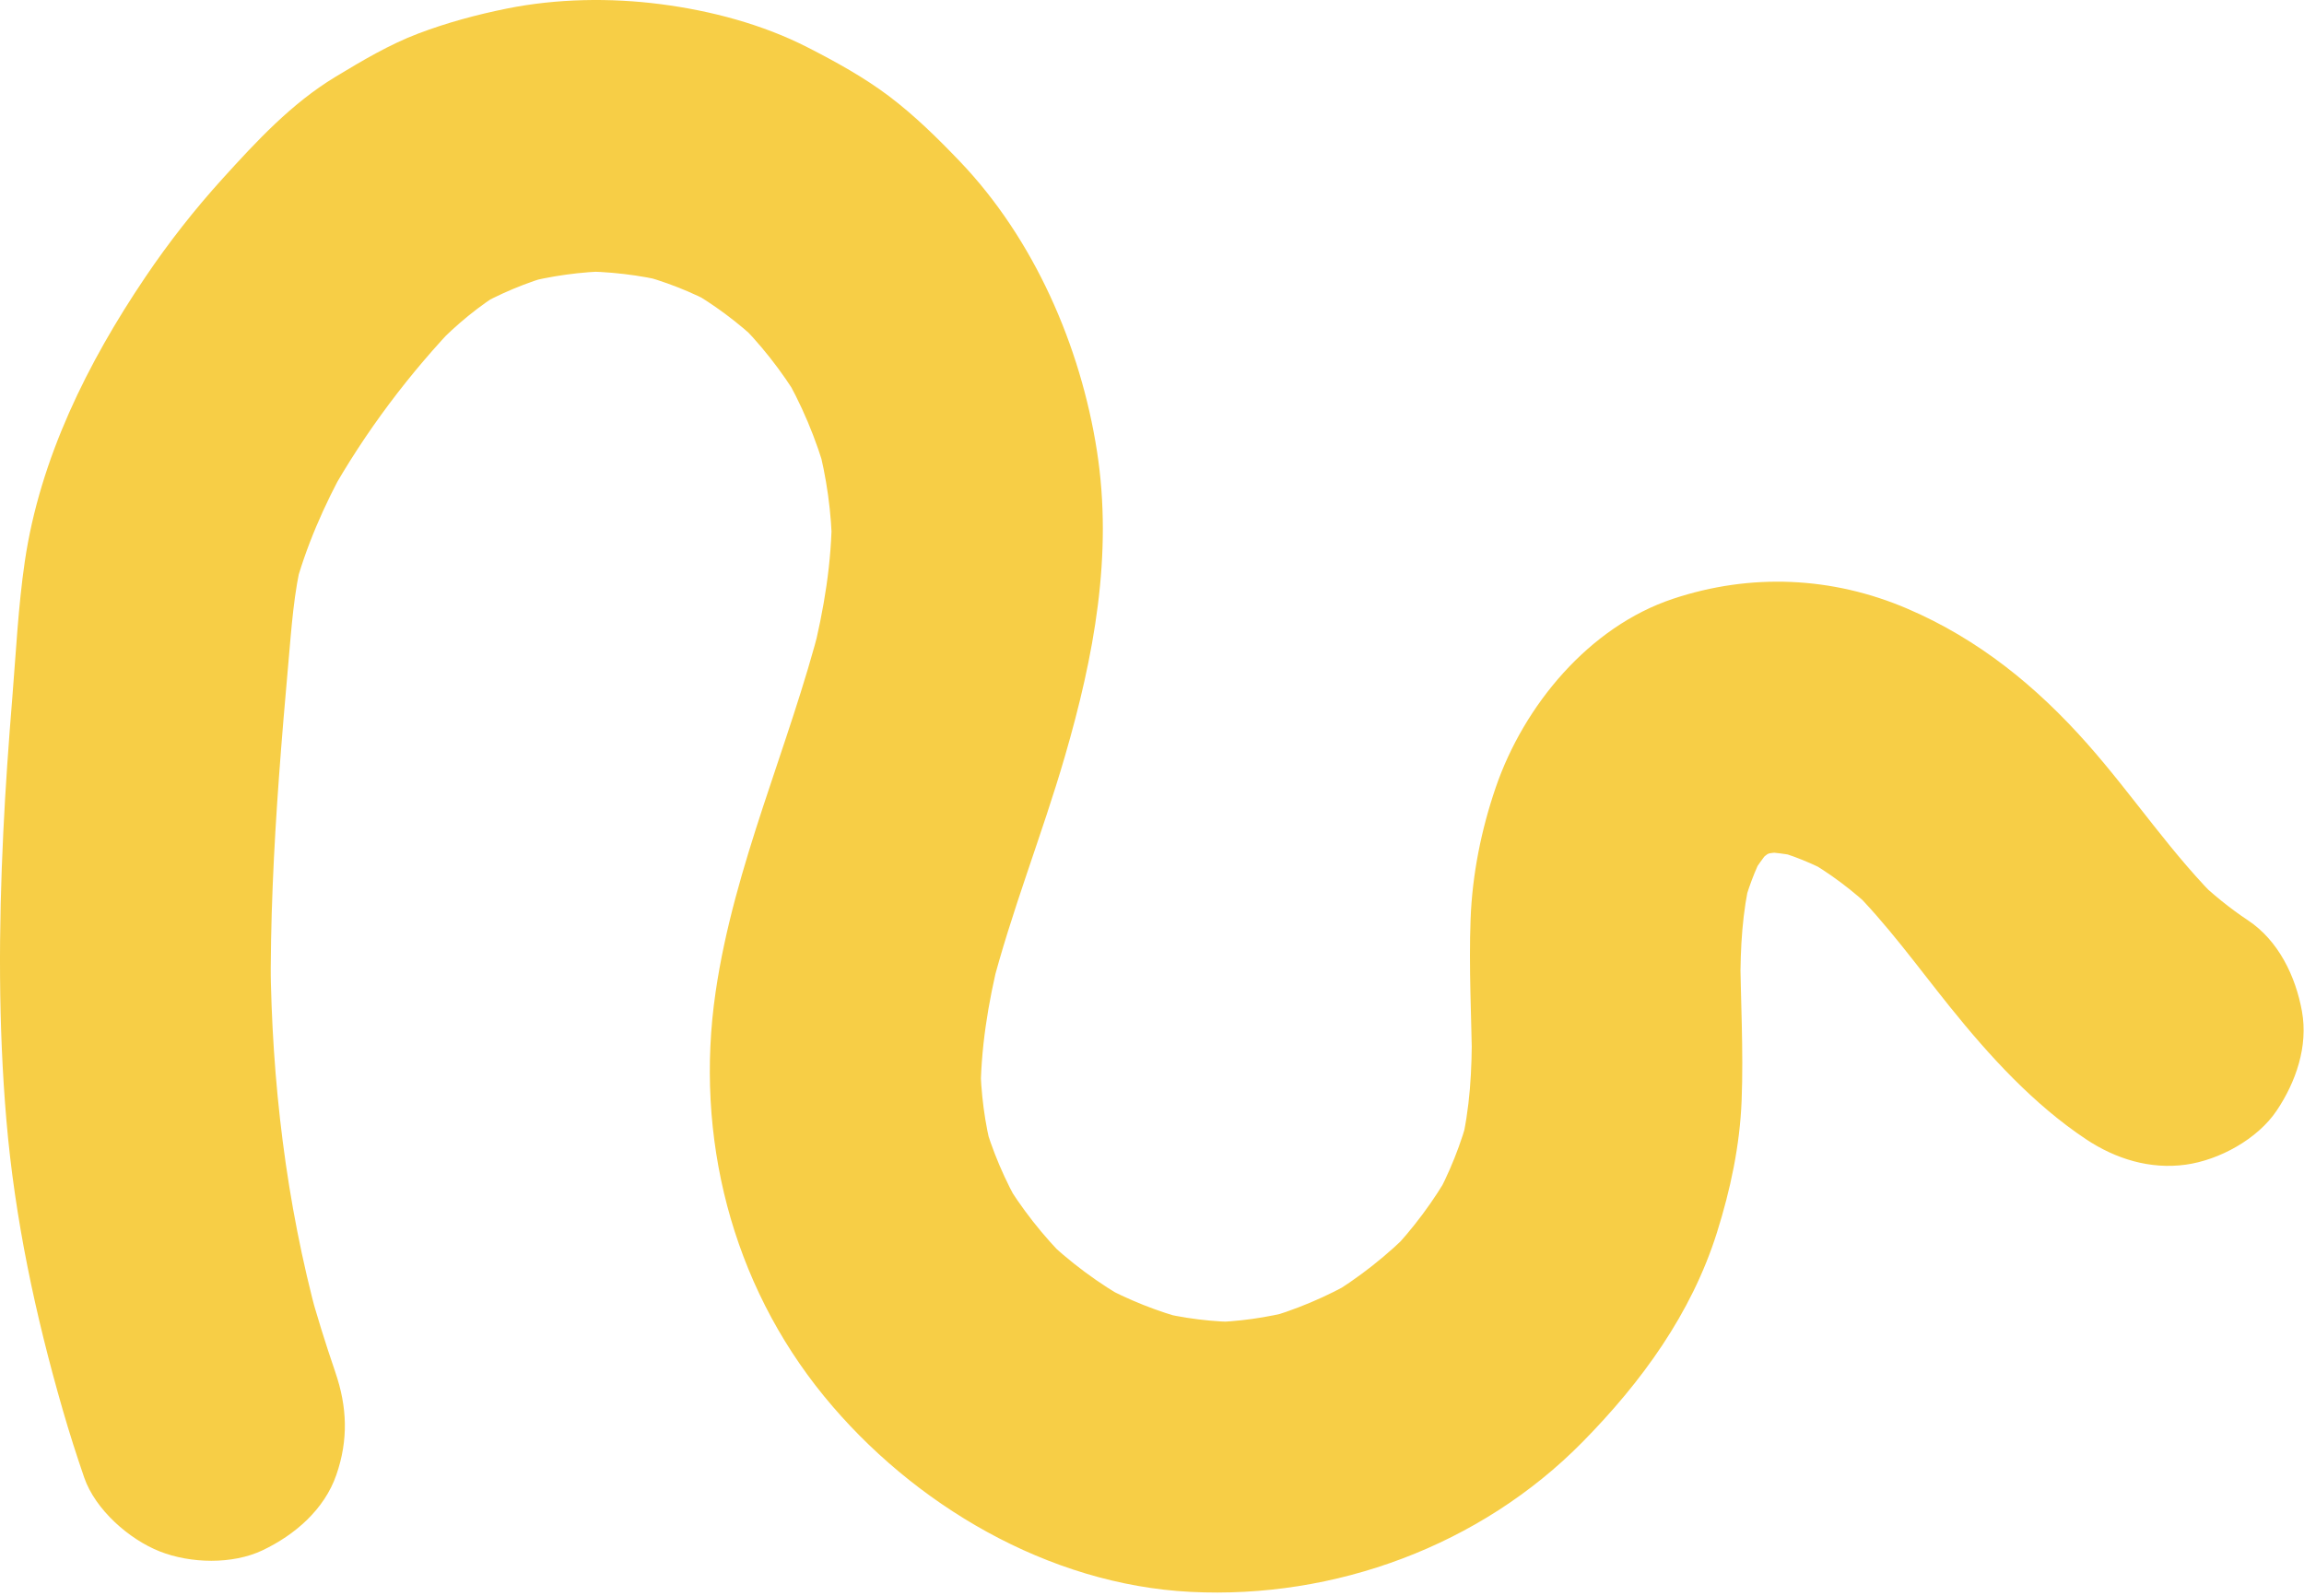
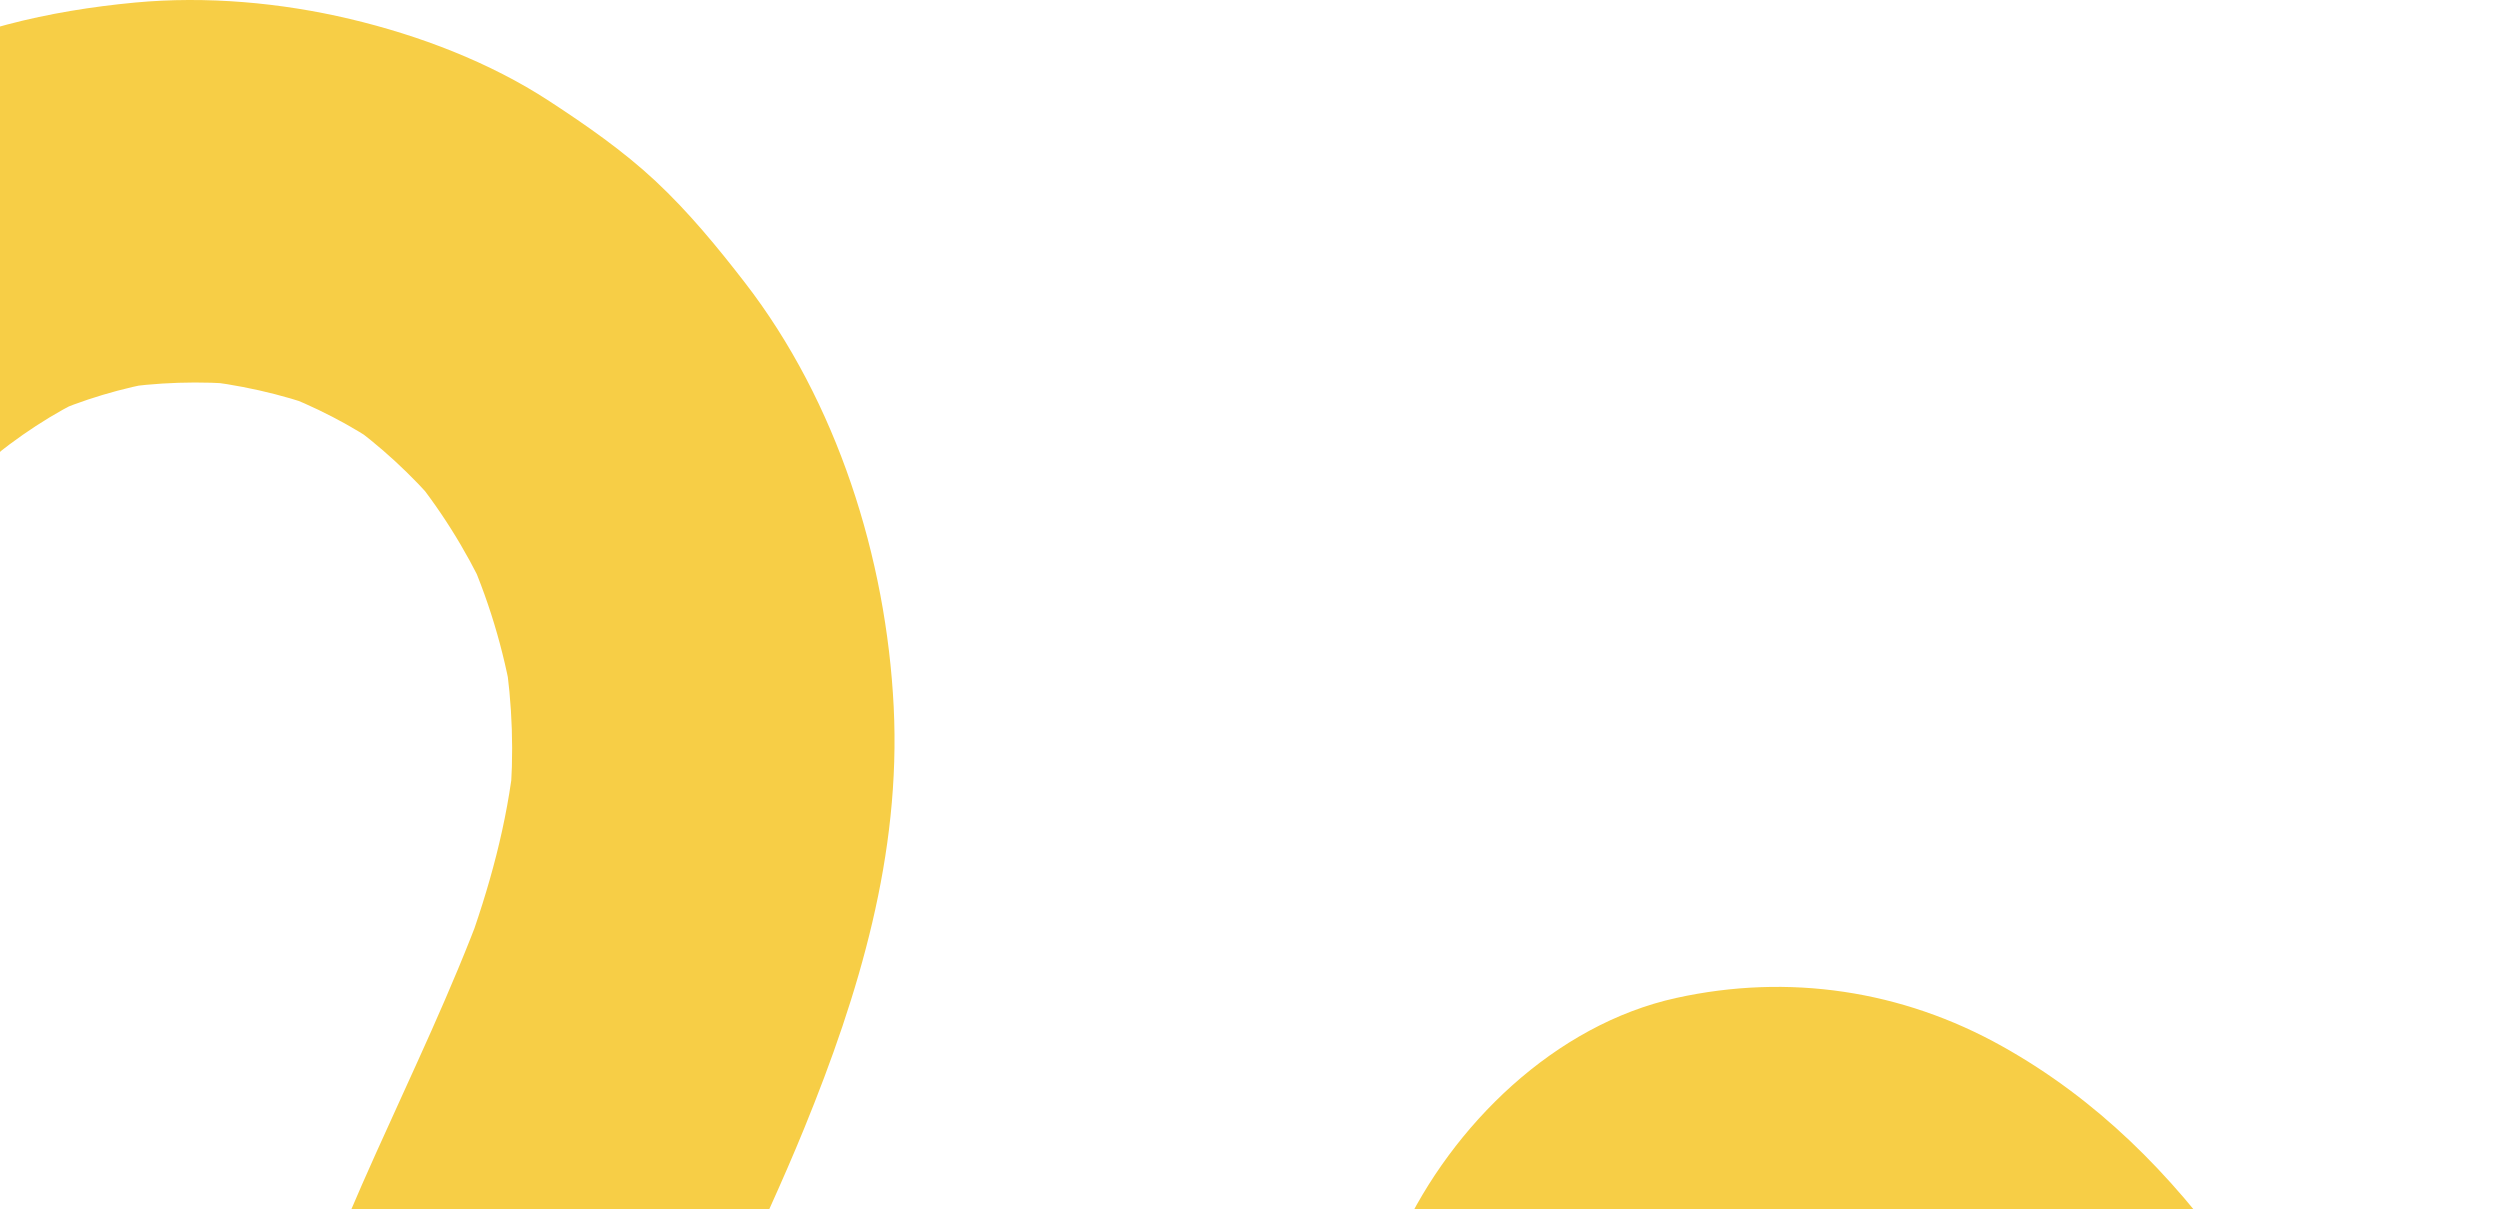
- <svg xmlns="http://www.w3.org/2000/svg" width="452" height="313" viewBox="0 0 452 313" fill="none">
-   <path d="M65.781 269.217C63.853 263.607 62.094 257.94 60.526 252.221C61.135 254.445 61.747 256.673 62.351 258.901C56.114 235.853 53.312 212.182 53.066 188.335L53.122 195.167C53.011 180.891 53.697 166.622 54.734 152.386C55.272 144.966 55.906 137.554 56.566 130.144C57.19 123.17 57.626 116.207 59.338 109.397L57.669 116.022C59.96 107.308 63.619 99.058 67.968 91.186L64.618 97.246C71.639 84.737 80.351 73.179 90.305 62.864L85.316 68.001C89.507 63.702 93.993 59.942 99.155 56.858L92.985 60.493C97.979 57.609 103.27 55.419 108.82 53.857L102.14 55.681C108.024 54.112 114.022 53.293 120.111 53.194L113.279 53.25C119.38 53.224 125.407 53.921 131.332 55.37C129.121 54.814 126.918 54.258 124.707 53.702C130.319 55.147 135.689 57.236 140.778 60.022C138.76 58.905 136.739 57.784 134.717 56.671C140.001 59.658 144.834 63.271 149.232 67.445C147.517 65.781 145.806 64.114 144.095 62.456C149.099 67.323 153.38 72.789 156.988 78.761C155.777 76.702 154.561 74.646 153.353 72.591C157.222 79.174 160.173 86.183 162.204 93.539C161.595 91.315 160.983 89.086 160.379 86.859C162.177 93.658 163.151 100.591 163.243 107.621L163.186 100.79C163.206 110.254 161.653 119.589 159.36 128.751C159.916 126.54 160.472 124.337 161.028 122.126C154.804 146.5 144.051 169.595 140.387 194.652C136.243 222.93 143.484 251.71 161.667 273.948C179.084 295.249 205.682 310.918 233.538 312.336C261.882 313.778 290.458 303.264 310.475 282.917C322.033 271.167 331.825 257.756 336.835 241.824C339.489 233.39 341.324 224.769 341.672 215.936C342.059 206.001 341.467 196.058 341.385 186.121L341.441 192.953C341.418 185.914 341.796 178.953 343.442 172.088L341.773 178.713C342.811 174.675 344.222 170.796 346.161 167.098L342.811 173.158C344.331 170.416 346.095 167.897 348.215 165.581L343.225 170.718C345.201 168.69 347.352 166.961 349.771 165.497L343.601 169.132C345.862 167.861 348.21 166.891 350.713 166.206L344.033 168.03C346.489 167.428 348.955 167.128 351.483 167.08L344.652 167.137C347.739 167.156 350.758 167.559 353.763 168.262C351.552 167.705 349.349 167.15 347.138 166.593C351.555 167.718 355.737 169.457 359.736 171.635C357.719 170.519 355.698 169.398 353.676 168.285C358.91 171.228 363.689 174.838 368.007 179.007C366.292 177.344 364.581 175.677 362.87 174.018C370.166 181.235 376.159 189.627 382.574 197.596C390.314 207.212 398.958 216.691 409.284 223.556C415.062 227.392 421.806 229.481 428.792 228.517C435.363 227.609 442.872 223.518 446.636 217.917C450.4 212.316 452.849 205.282 451.597 198.408C450.345 191.535 447.002 184.555 440.997 180.565C437.396 178.172 434.086 175.46 430.951 172.49C432.666 174.153 434.377 175.82 436.088 177.479C426.178 167.849 418.608 156.221 409.471 145.914C399.491 134.648 388.155 125.422 374.236 119.448C359.445 113.096 343.442 112.422 328.226 117.484C311.735 122.967 298.946 138.432 293.439 154.491C290.589 162.8 288.834 171.562 288.501 180.337C288.138 189.929 288.679 199.527 288.79 209.117L288.733 202.285C288.791 209.915 288.396 217.488 286.583 224.928L288.252 218.303C286.694 224.396 284.35 230.201 281.328 235.709L284.678 229.648C281.309 235.626 277.216 241.107 272.473 246.067L277.462 240.929C272.277 246.25 266.458 250.84 260.066 254.634L266.236 250.999C260.31 254.435 254.027 257.102 247.421 258.913L254.101 257.089C248.539 258.54 242.876 259.354 237.125 259.451L243.957 259.395C238.012 259.426 232.146 258.686 226.378 257.234L233.003 258.902C227.026 257.329 221.309 255.03 215.872 252.088L221.932 255.438C215.56 251.903 209.732 247.562 204.503 242.494C206.218 244.158 207.929 245.825 209.64 247.483C204.652 242.559 200.331 237.071 196.742 231.046C197.953 233.106 199.169 235.162 200.377 237.216C197.144 231.644 194.613 225.746 192.885 219.534C193.493 221.757 194.106 223.986 194.709 226.214C193.161 220.374 192.409 214.443 192.32 208.407L192.377 215.238C192.338 205.932 193.833 196.764 196.079 187.752L194.41 194.377C198.401 178.771 204.441 163.804 208.924 148.354C214.596 128.829 218.37 108.857 215.201 88.493C211.992 67.866 202.849 46.892 188.327 31.693C183.994 27.16 179.443 22.676 174.424 18.884C169.475 15.152 163.975 12.13 158.476 9.313C149.605 4.768 139.442 2.084 129.6 0.817C119.728 -0.459 109.24 -0.29 99.463 1.674C93.565 2.861 87.643 4.459 82.011 6.599C76.38 8.739 71.043 11.908 65.785 15.09C57.206 20.279 50.368 27.662 43.678 35.034C38.176 41.103 33.1 47.569 28.516 54.365C17.182 71.162 7.833 89.947 4.864 110.184C3.569 119.022 3.132 128.068 2.408 136.97C1.691 145.746 1.065 154.533 0.645 163.332C-0.259 182.135 -0.349 201.098 1.262 219.864C2.922 239.202 6.934 257.998 12.309 276.628C13.593 281.084 15.007 285.504 16.515 289.89C18.677 296.183 25.314 302.024 31.351 304.403C37.388 306.783 45.583 306.983 51.479 304.19C57.814 301.188 63.641 296.185 65.993 289.354C68.349 282.528 68.136 276.083 65.779 269.225L65.781 269.217Z" fill="#F7CE46" />
+ <svg xmlns="http://www.w3.org/2000/svg" width="333" height="161" viewBox="0 0 333 161" fill="none">
+   <path d="M-40.614 250.592C-41.882 245.081 -42.985 239.534 -43.901 233.957C-43.545 236.125 -43.187 238.299 -42.837 240.471C-46.452 218.002 -46.748 195.284 -44.604 172.654L-45.231 179.136C-43.914 165.592 -41.841 152.135 -39.439 138.744C-38.189 131.764 -36.849 124.801 -35.485 117.843C-34.199 111.295 -33.091 104.738 -30.789 98.453L-33.031 104.567C-29.991 96.535 -25.701 89.079 -20.793 82.051L-24.573 87.461C-16.67 76.304 -7.26 66.216 3.204 57.43L-2.038 61.803C2.364 58.145 6.991 55.028 12.191 52.62L5.981 55.45C11.002 53.214 16.236 51.666 21.652 50.739L15.138 51.802C20.873 50.901 26.64 50.722 32.421 51.235L25.94 50.608C31.726 51.191 37.37 52.453 42.841 54.417C40.801 53.669 38.768 52.923 36.727 52.175C41.903 54.105 46.786 56.62 51.331 59.768C49.53 58.508 47.726 57.244 45.92 55.988C50.632 59.346 54.852 63.252 58.605 67.647C57.145 65.9 55.69 64.149 54.233 62.406C58.491 67.519 62.005 73.126 64.829 79.147C63.886 77.074 62.938 75.004 61.999 72.936C65.01 79.562 67.108 86.5 68.3 93.675C67.945 91.506 67.587 89.333 67.237 87.161C68.263 93.785 68.495 100.455 67.881 107.128L68.508 100.646C67.584 109.62 65.181 118.314 62.094 126.77C62.842 124.729 63.588 122.697 64.336 120.656C56.006 143.14 43.511 163.961 37.539 187.347C30.793 213.74 34.787 241.742 49.807 264.635C64.193 286.563 87.843 304.068 114.108 308.188C140.832 312.381 168.968 305.263 189.97 287.971C202.098 277.985 212.716 266.249 219.054 251.646C222.41 243.916 225.01 235.927 226.22 227.589C227.577 218.21 228.007 208.726 228.92 199.298L228.292 205.78C228.972 199.105 230.023 192.544 232.268 186.201L230.026 192.315C231.412 188.59 233.137 185.054 235.343 181.742L231.563 187.152C233.278 184.704 235.201 182.493 237.441 180.509L232.2 184.881C234.275 183.155 236.486 181.731 238.925 180.584L232.714 183.415C234.984 182.435 237.306 181.75 239.748 181.35L233.234 182.414C235.621 182.088 237.989 182.049 240.39 182.255L233.909 181.628C236.833 181.954 239.655 182.638 242.434 183.603C240.393 182.855 238.361 182.109 236.32 181.361C240.394 182.868 244.186 184.933 247.759 187.396C245.958 186.137 244.154 184.873 242.349 183.616C247.017 186.928 251.186 190.827 254.864 195.208C253.404 193.461 251.949 191.71 250.492 189.967C256.689 197.535 261.533 206.088 266.82 214.282C273.198 224.168 280.447 234.015 289.55 241.552C294.645 245.765 300.829 248.416 307.548 248.199C313.867 247.994 321.393 244.864 325.519 239.93C329.646 234.997 332.668 228.572 332.167 221.932C331.665 215.292 329.192 208.342 323.898 203.961C320.722 201.335 317.855 198.434 315.18 195.306C316.64 197.053 318.095 198.804 319.552 200.547C311.118 190.43 305.101 178.653 297.468 167.973C289.131 156.299 279.305 146.423 266.706 139.373C253.319 131.877 238.216 129.642 223.289 132.924C207.11 136.478 193.445 149.862 186.624 164.535C183.094 172.128 180.557 180.258 179.367 188.543C178.067 197.599 177.622 206.752 176.771 215.853L177.399 209.371C176.693 216.61 175.563 223.748 173.104 230.621L175.346 224.507C173.261 230.127 170.461 235.396 167.048 240.316L170.827 234.905C167.037 240.236 162.612 245.023 157.621 249.252L162.862 244.879C157.417 249.406 151.443 253.177 145.006 256.136L151.217 253.306C145.257 255.972 139.036 257.873 132.593 258.932L139.107 257.869C133.69 258.69 128.241 258.896 122.78 258.415L129.261 259.043C123.622 258.48 118.136 257.193 112.813 255.243L118.927 257.484C113.418 255.397 108.228 252.647 103.367 249.317L108.778 253.097C103.09 249.11 97.999 244.415 93.547 239.09C95.007 240.837 96.463 242.588 97.92 244.331C93.682 239.165 90.133 233.533 87.332 227.464C88.275 229.537 89.222 231.607 90.162 233.675C87.653 228.071 85.842 222.227 84.823 216.166C85.178 218.335 85.536 220.509 85.886 222.68C85.001 216.99 84.879 211.294 85.397 205.563L84.769 212.044C85.66 203.219 87.992 194.677 91.019 186.359L88.777 192.473C94.115 178.077 101.332 164.491 107.122 150.293C114.446 132.35 120.014 113.795 119.041 94.175C118.055 74.303 111.479 53.51 99.228 37.655C95.572 32.925 91.705 28.222 87.326 24.127C83.007 20.095 78.095 16.684 73.163 13.464C65.207 8.272 55.841 4.715 46.637 2.532C37.407 0.339 27.449 -0.547 17.985 0.341C12.276 0.878 6.503 1.802 0.951 3.269C-4.6 4.737 -9.975 7.208 -15.276 9.7C-23.925 13.764 -31.144 20.081 -38.22 26.402C-44.04 31.606 -49.497 37.23 -54.519 43.214C-66.938 58.007 -77.673 74.881 -82.504 93.769C-84.613 102.017 -85.929 110.548 -87.503 118.915C-89.057 127.162 -90.526 135.429 -91.802 143.728C-94.533 161.461 -96.509 179.428 -96.853 197.377C-97.207 215.874 -95.278 234.091 -92.039 252.286C-91.267 256.637 -90.367 260.969 -89.375 265.276C-87.953 271.457 -82.244 277.656 -76.759 280.513C-71.273 283.371 -63.524 284.377 -57.657 282.317C-51.353 280.103 -45.331 275.941 -42.42 269.701C-39.507 263.465 -39.066 257.335 -40.616 250.599L-40.614 250.592Z" fill="#F7CE46" />
</svg>
